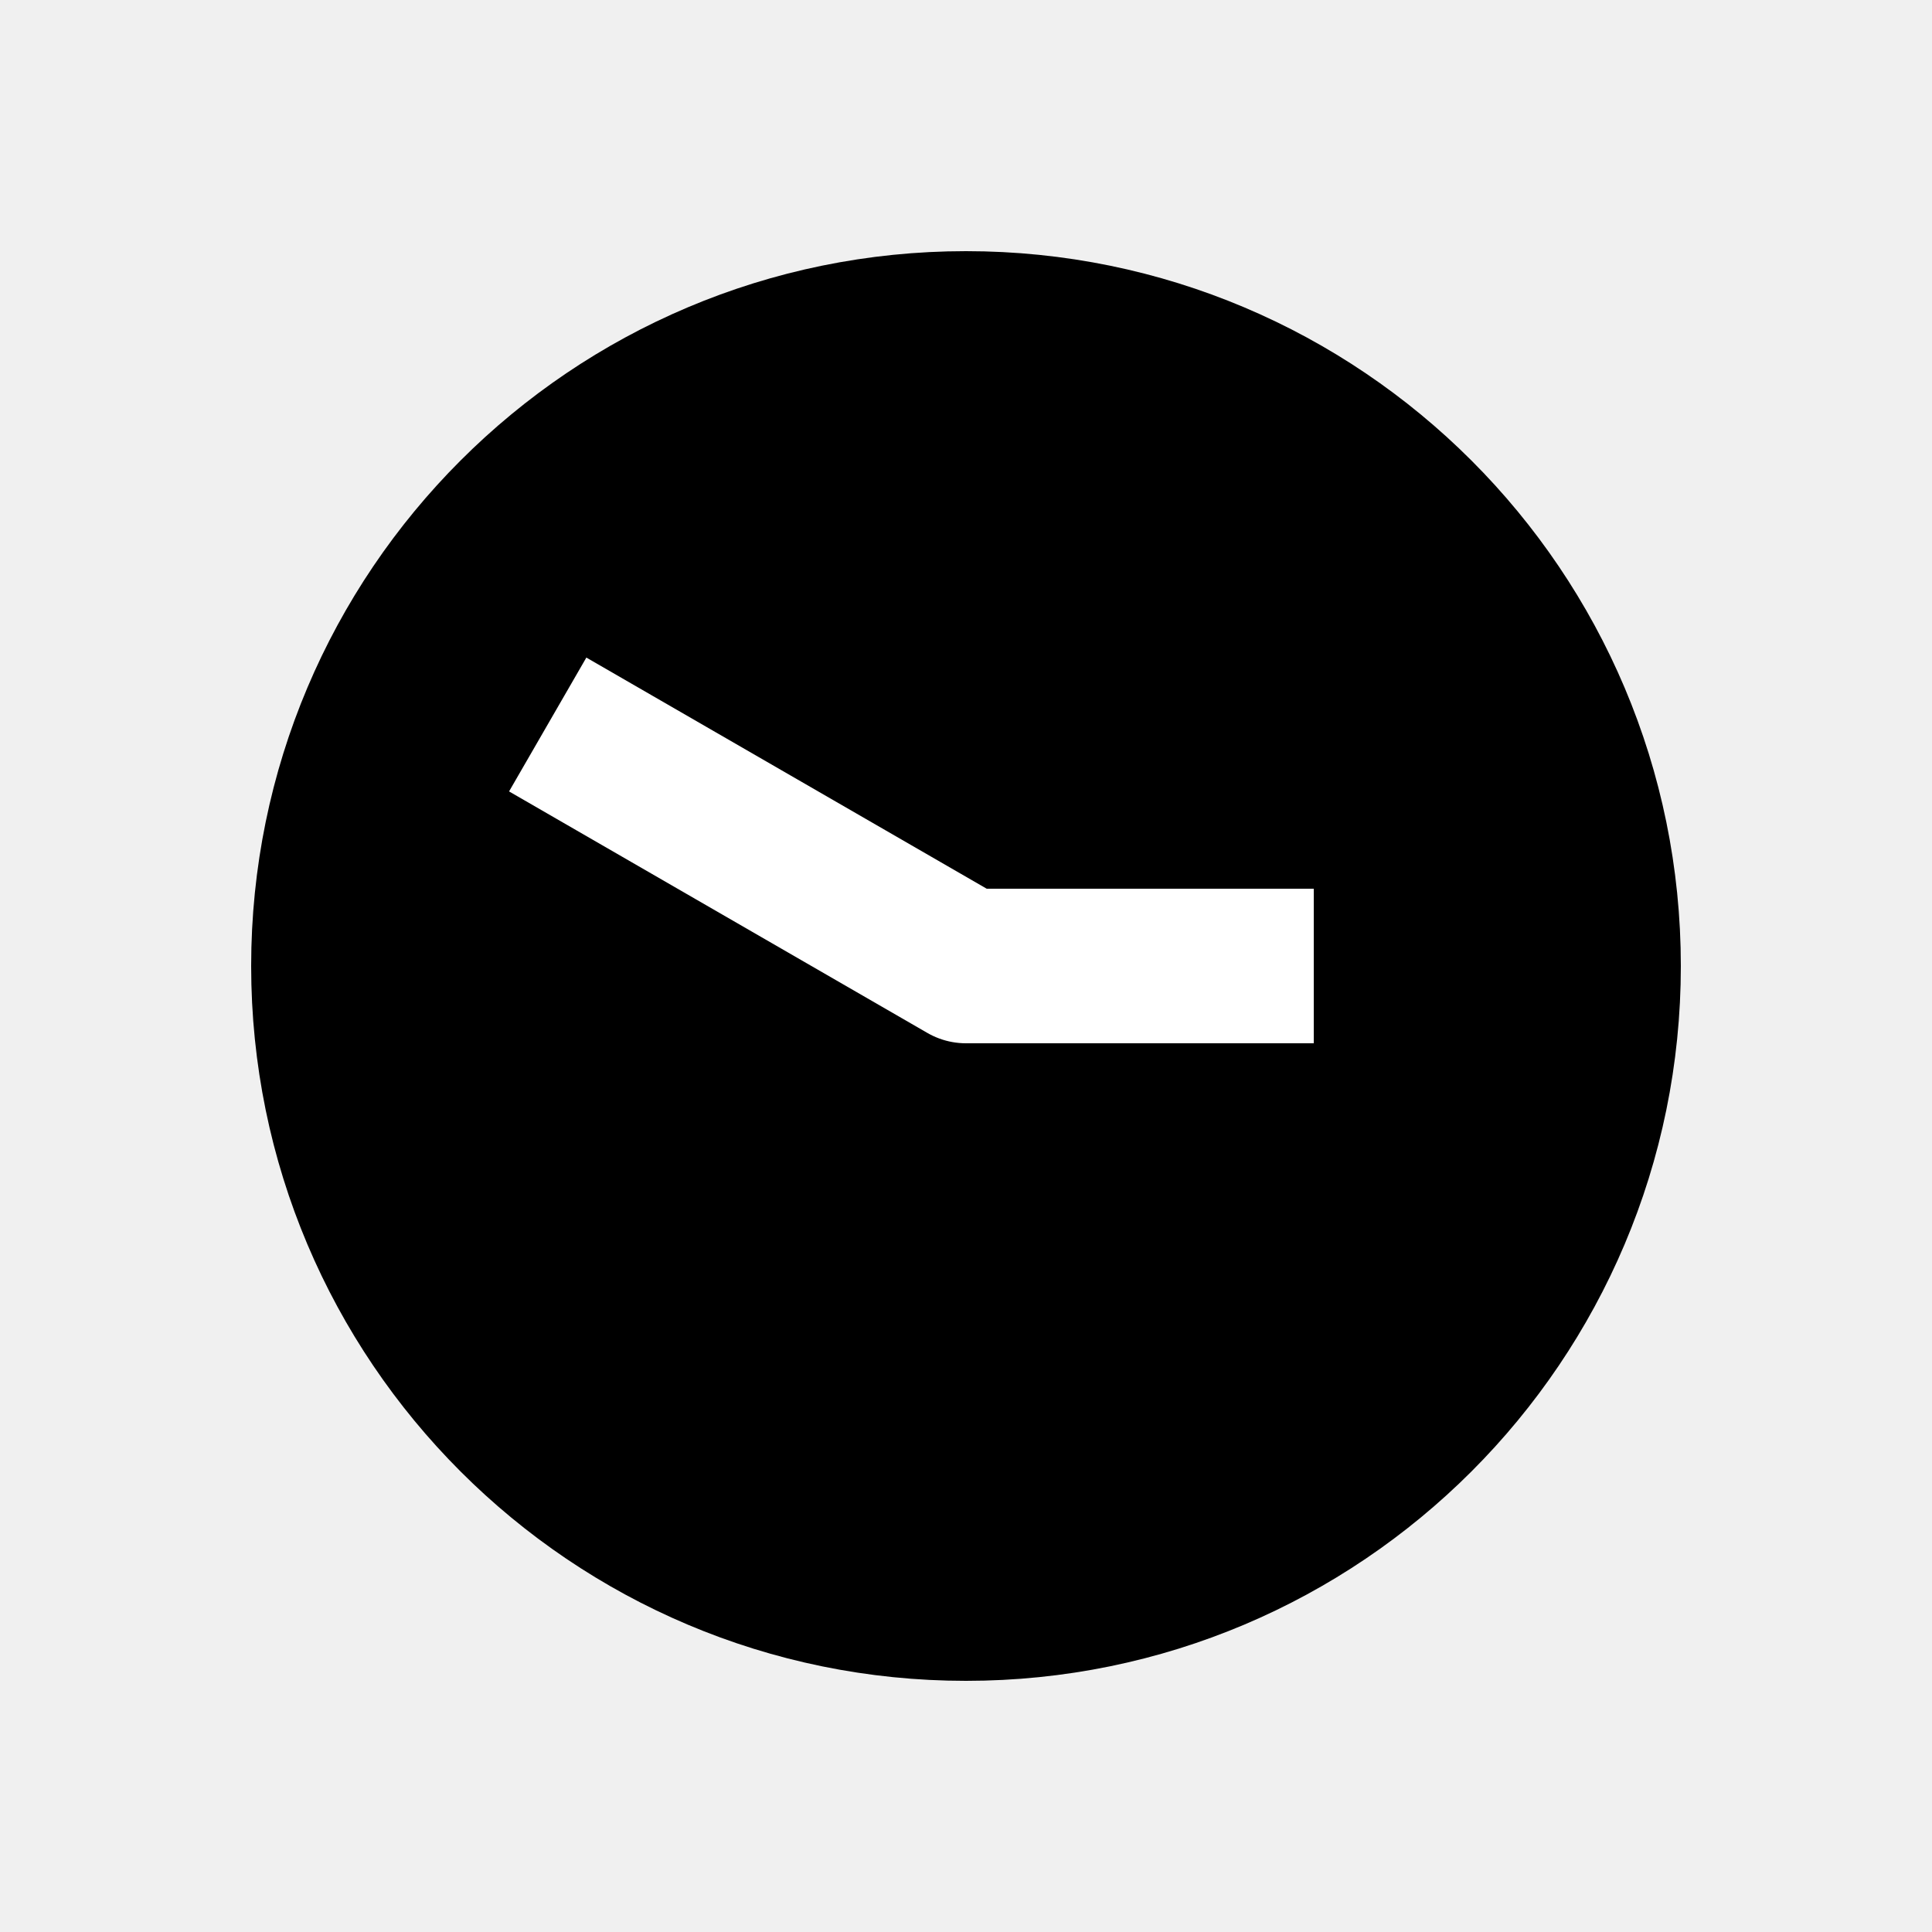
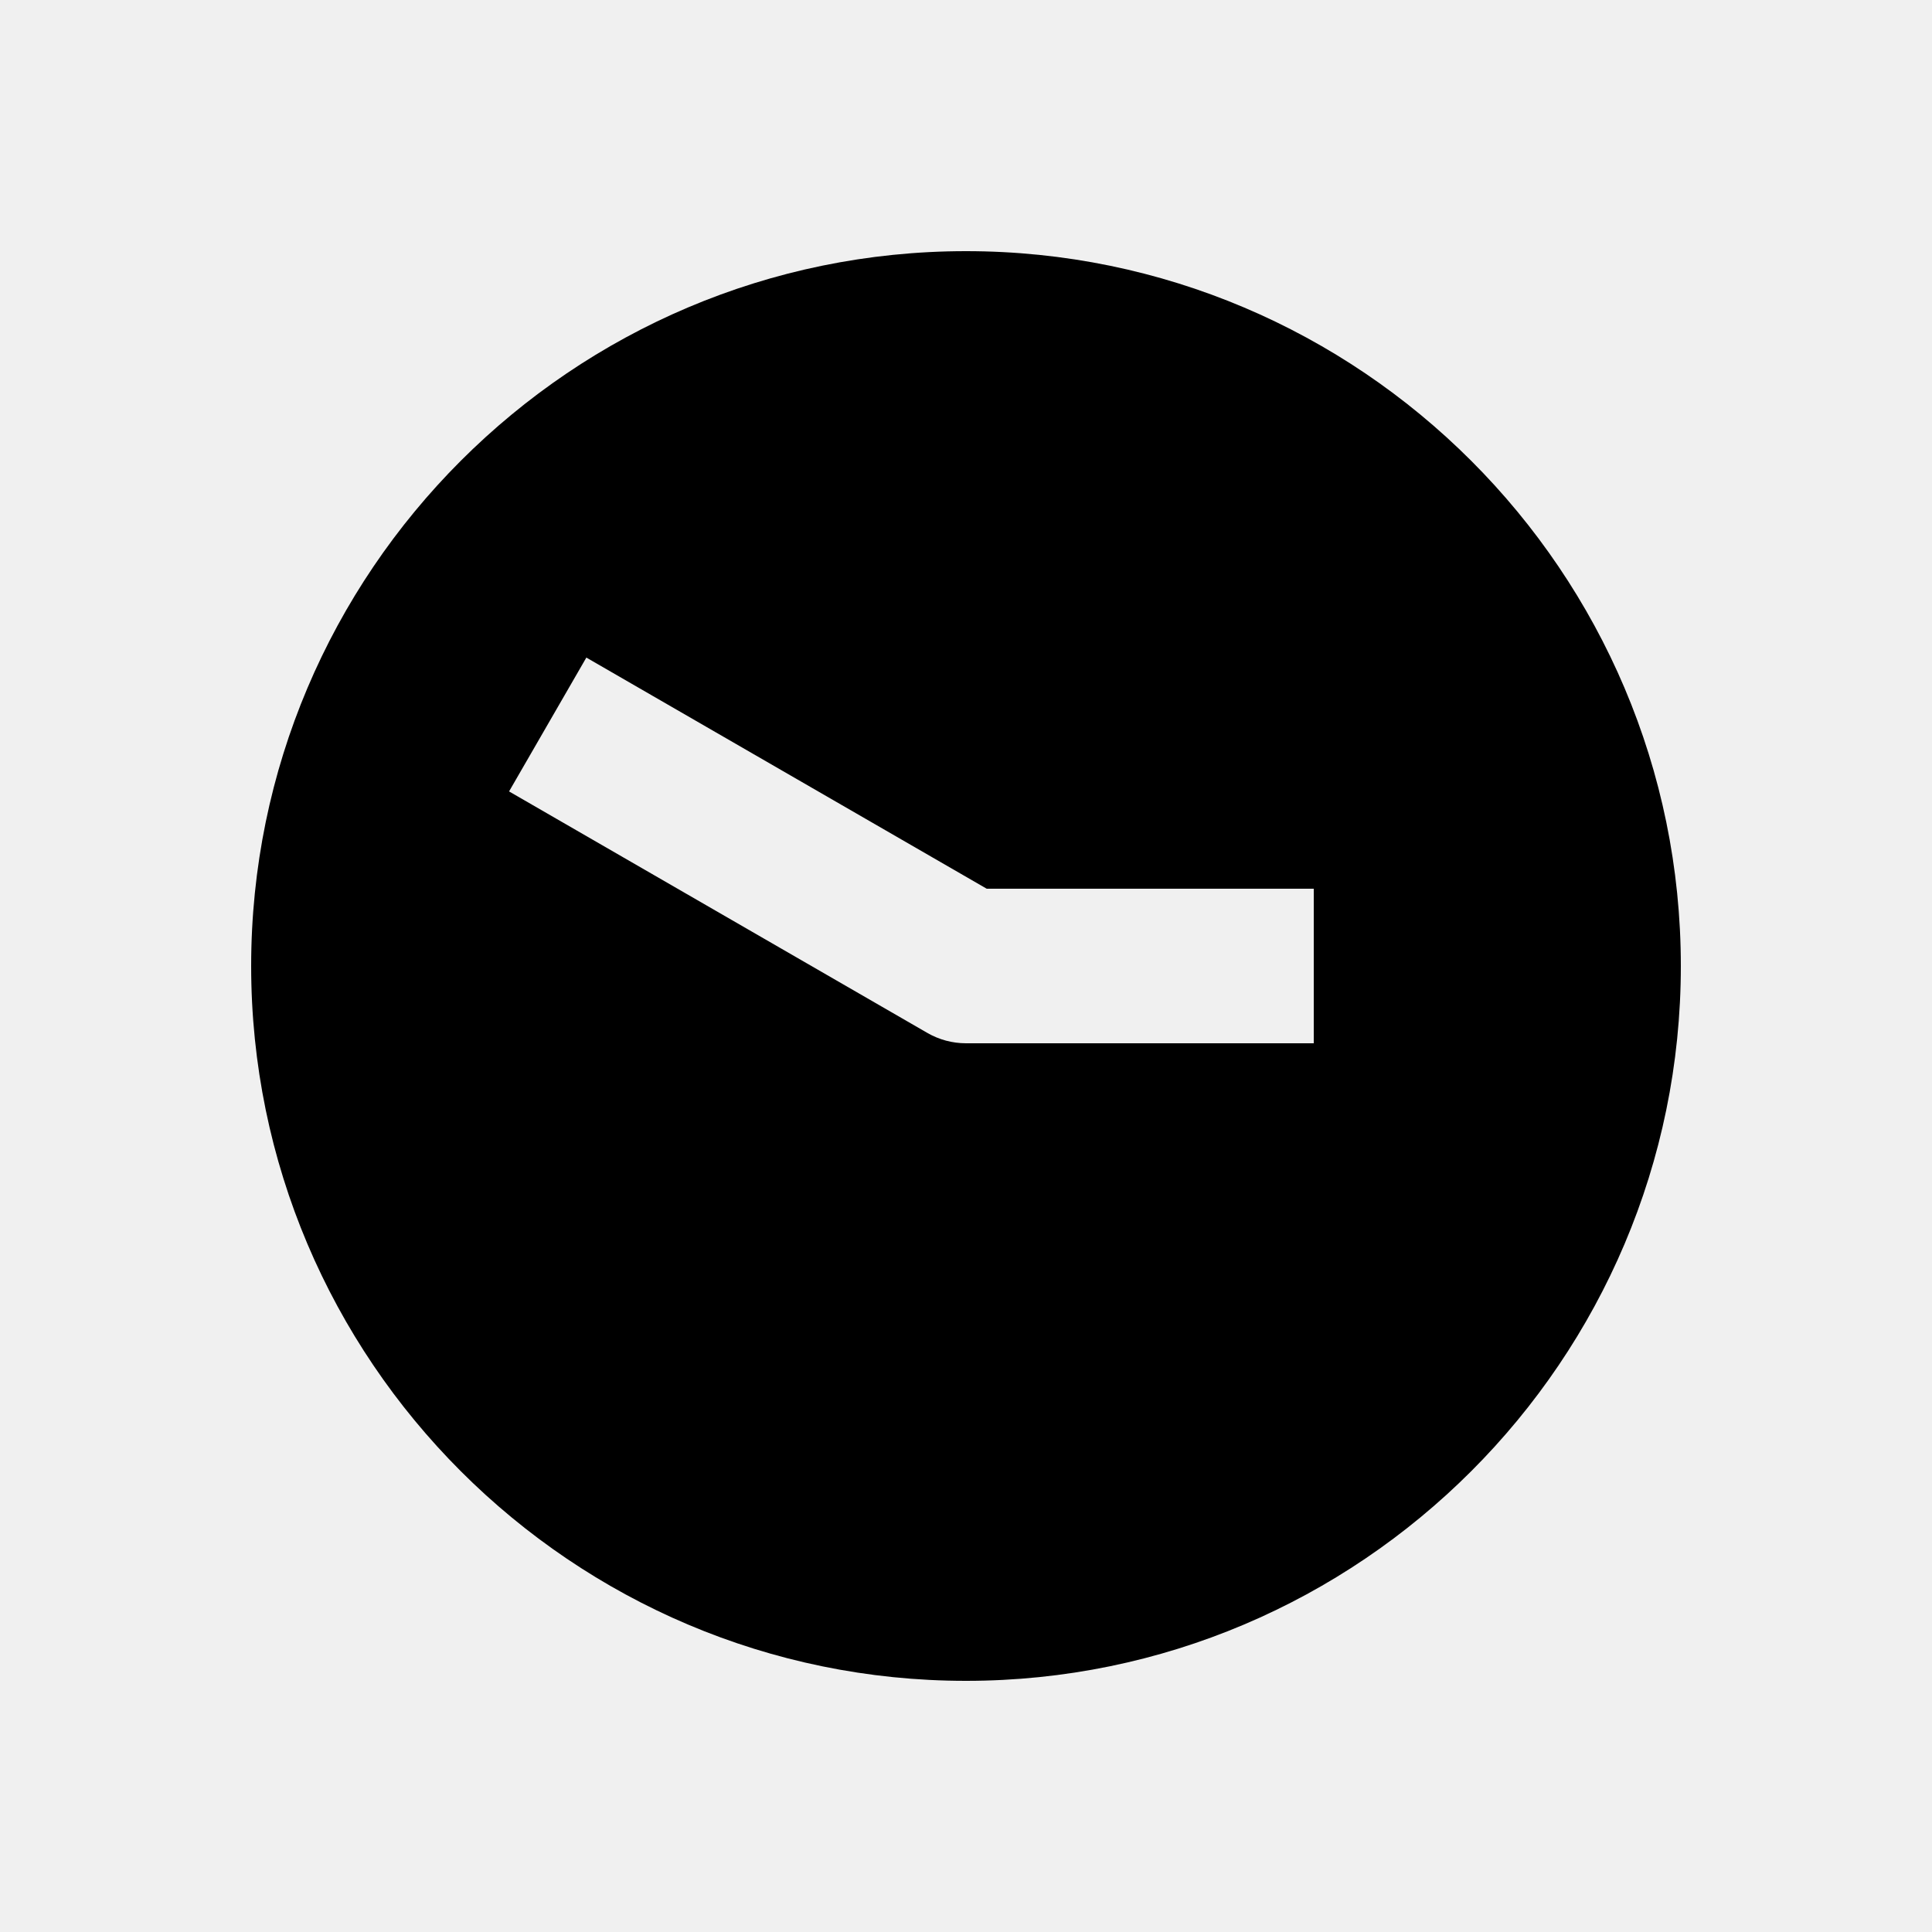
<svg xmlns="http://www.w3.org/2000/svg" height="1000" width="1000" version="1.1" id="h00m00" viewBox="0 0 1000 1000">
-   <g id="container">
-     <circle style="fill:#000000;stroke:#000000;stroke-width:60" id="frame" cx="500" cy="500" r="340" />
-     <g transform="translate(500,500) rotate(270)">
-       <path id="clock_03_50" style="fill:none; stroke:#FFF; stroke-width:80; stroke-linecap:square; stroke-linejoin:round" d="M 0.000,140.000 L 0,0 l 105.000,-181.865" />
-     </g>
-   </g>
+   <defs id="defs10" />
+   <path id="path14" style="color:#000000;fill:#000000;stroke-width:60;-inkscape-stroke:none" d="M 500 130 C 296.011 130 130 296.011 130 500 C 130 703.989 296.011 870 500 870 C 703.989 870 870 703.989 870 500 C 870 296.011 703.989 130 500 130 z M 303.494 340.359 L 338.135 360.359 L 510.719 460 L 640 460 L 680 460 L 680 540 L 640 540 L 500 540 A 40.004 40.004 0 0 1 480 534.641 L 298.135 429.641 L 263.494 409.641 L 303.494 340.359 z " />
</svg>
